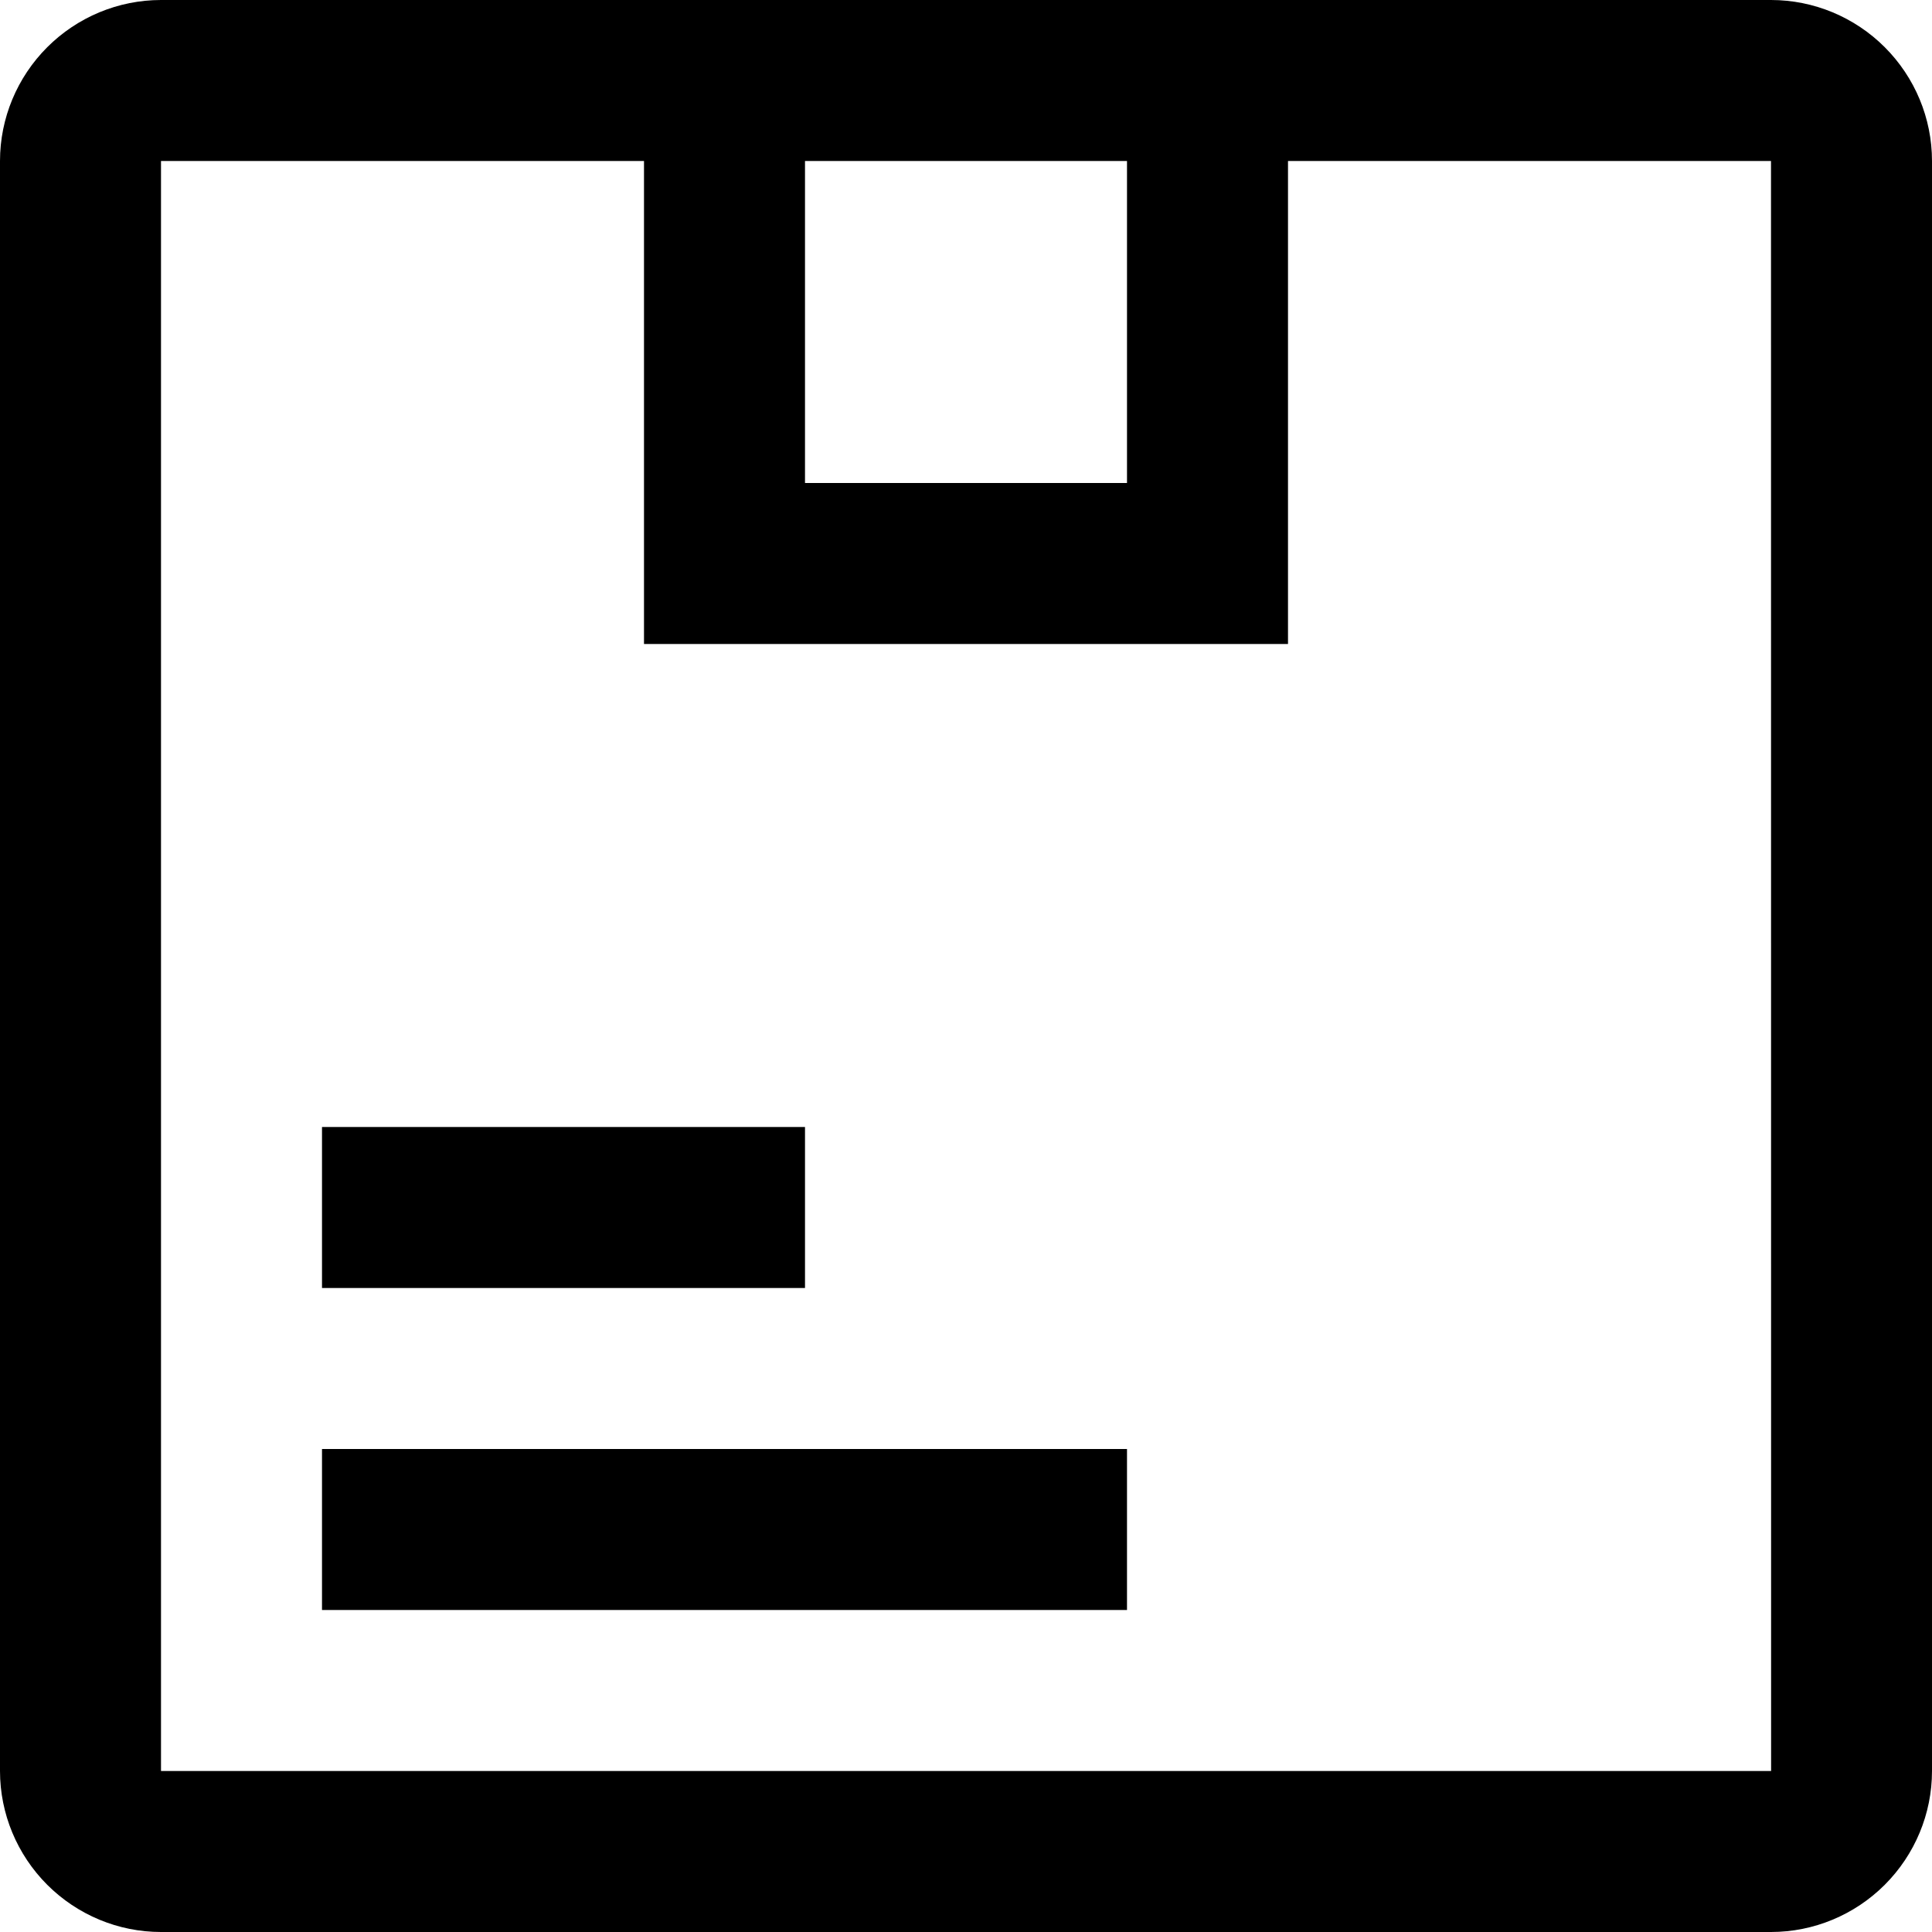
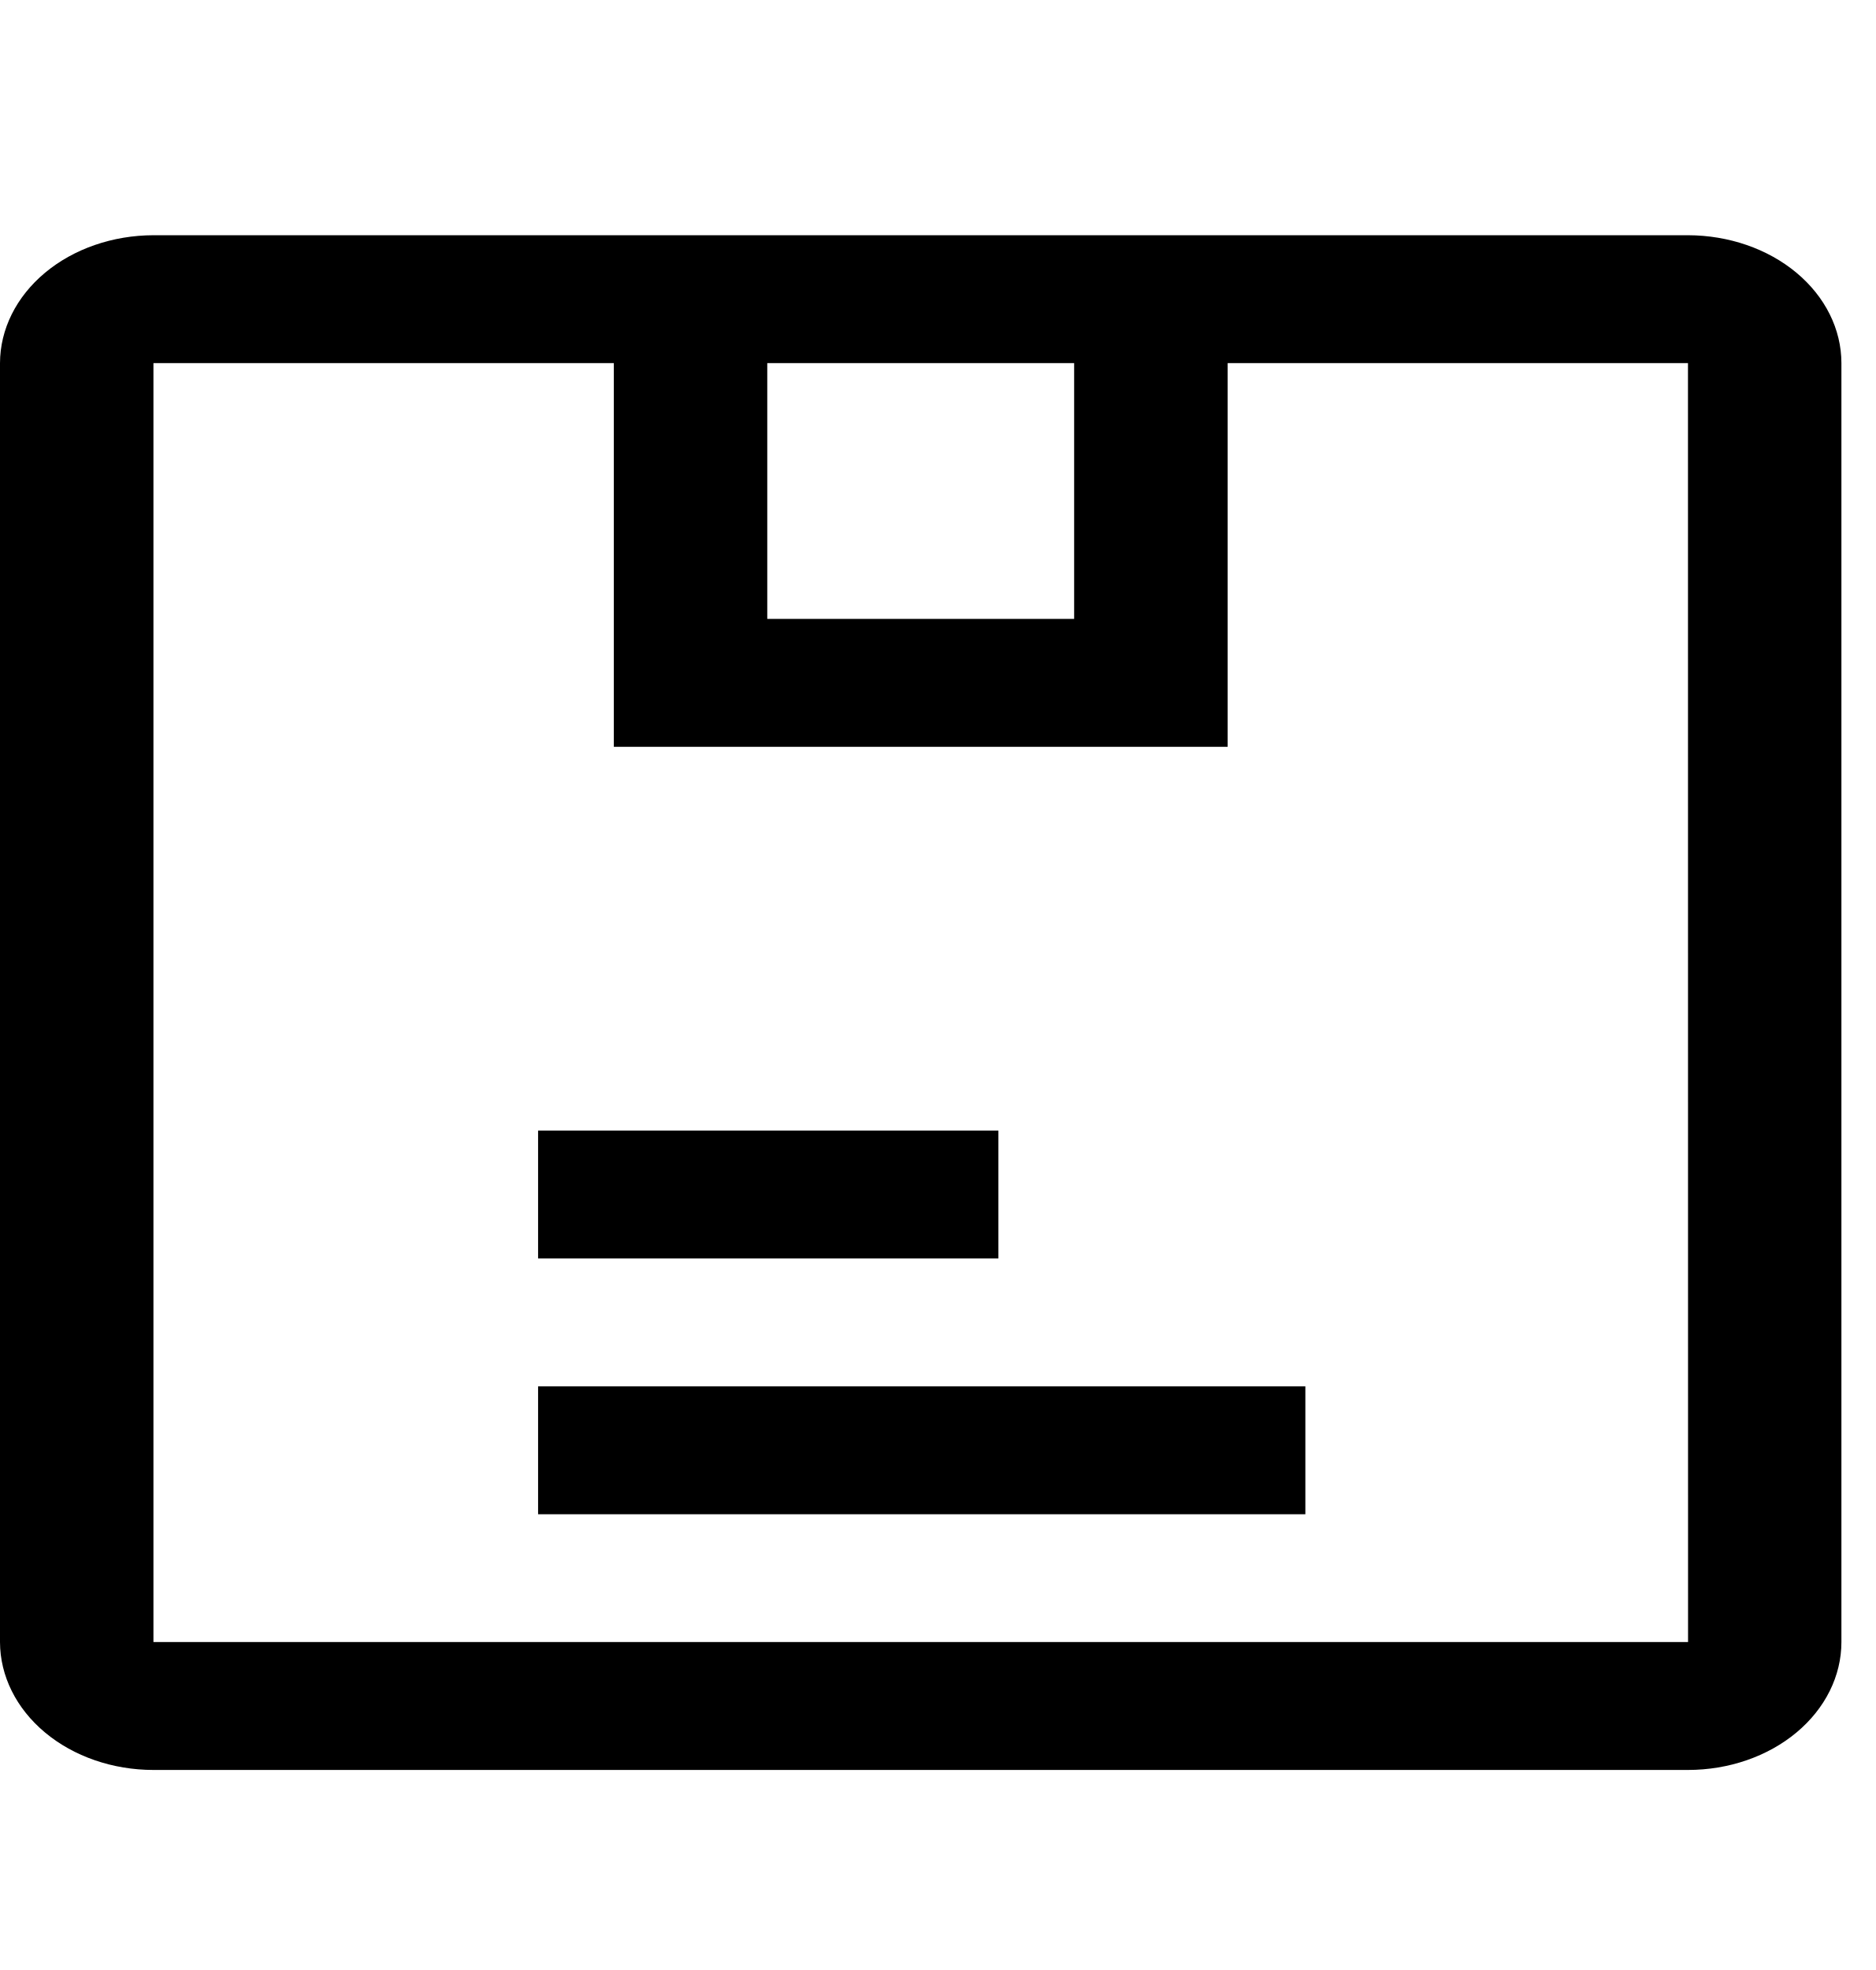
- <svg xmlns="http://www.w3.org/2000/svg" width="18" height="18" viewBox="0 0 18 18" fill="none">
-   <path d="M3 10.5H7.5V12H3V10.5ZM3 13.5H10.5V15H3V13.5Z" fill="currentColor" />
-   <path d="M16.5 0H1.5C1.102 0 0.721 0.159 0.44 0.44C0.159 0.721 0 1.102 0 1.5V16.5C0 16.898 0.159 17.279 0.44 17.56C0.721 17.841 1.102 18 1.5 18H16.5C16.898 18 17.279 17.841 17.56 17.56C17.841 17.279 18 16.898 18 16.5V1.5C18 1.102 17.841 0.721 17.56 0.44C17.279 0.159 16.898 0 16.5 0V0ZM10.5 1.5V4.5H7.5V1.5H10.5ZM1.5 16.5V1.5H6V6H12V1.5H16.5L16.501 16.5H1.5Z" fill="currentColor" />
+ <svg xmlns="http://www.w3.org/2000/svg" width="20" height="21" viewBox="0 0 24 21" fill="none">
+   <path d="M6.884 12.362H12.773V13.998H6.884V12.362ZM6.884 15.634H16.7V17.27H6.884V15.634Z" fill="currentColor" />
+   <path d="M21.595 0.909H1.963C1.443 0.91 0.944 1.082 0.576 1.389C0.208 1.696 0.001 2.112 0 2.545V18.905C0.001 19.339 0.208 19.755 0.576 20.062C0.944 20.369 1.443 20.541 1.963 20.541H21.595C22.116 20.541 22.615 20.369 22.983 20.062C23.351 19.755 23.558 19.339 23.558 18.905V2.545C23.558 2.112 23.351 1.696 22.983 1.389C22.615 1.082 22.116 0.91 21.595 0.909V0.909ZM13.742 2.545V5.817H9.816V2.545H13.742ZM1.963 18.905V2.545H7.853V7.453H15.706V2.545H21.595L21.596 18.905H1.963Z" fill="currentColor" />
</svg>
